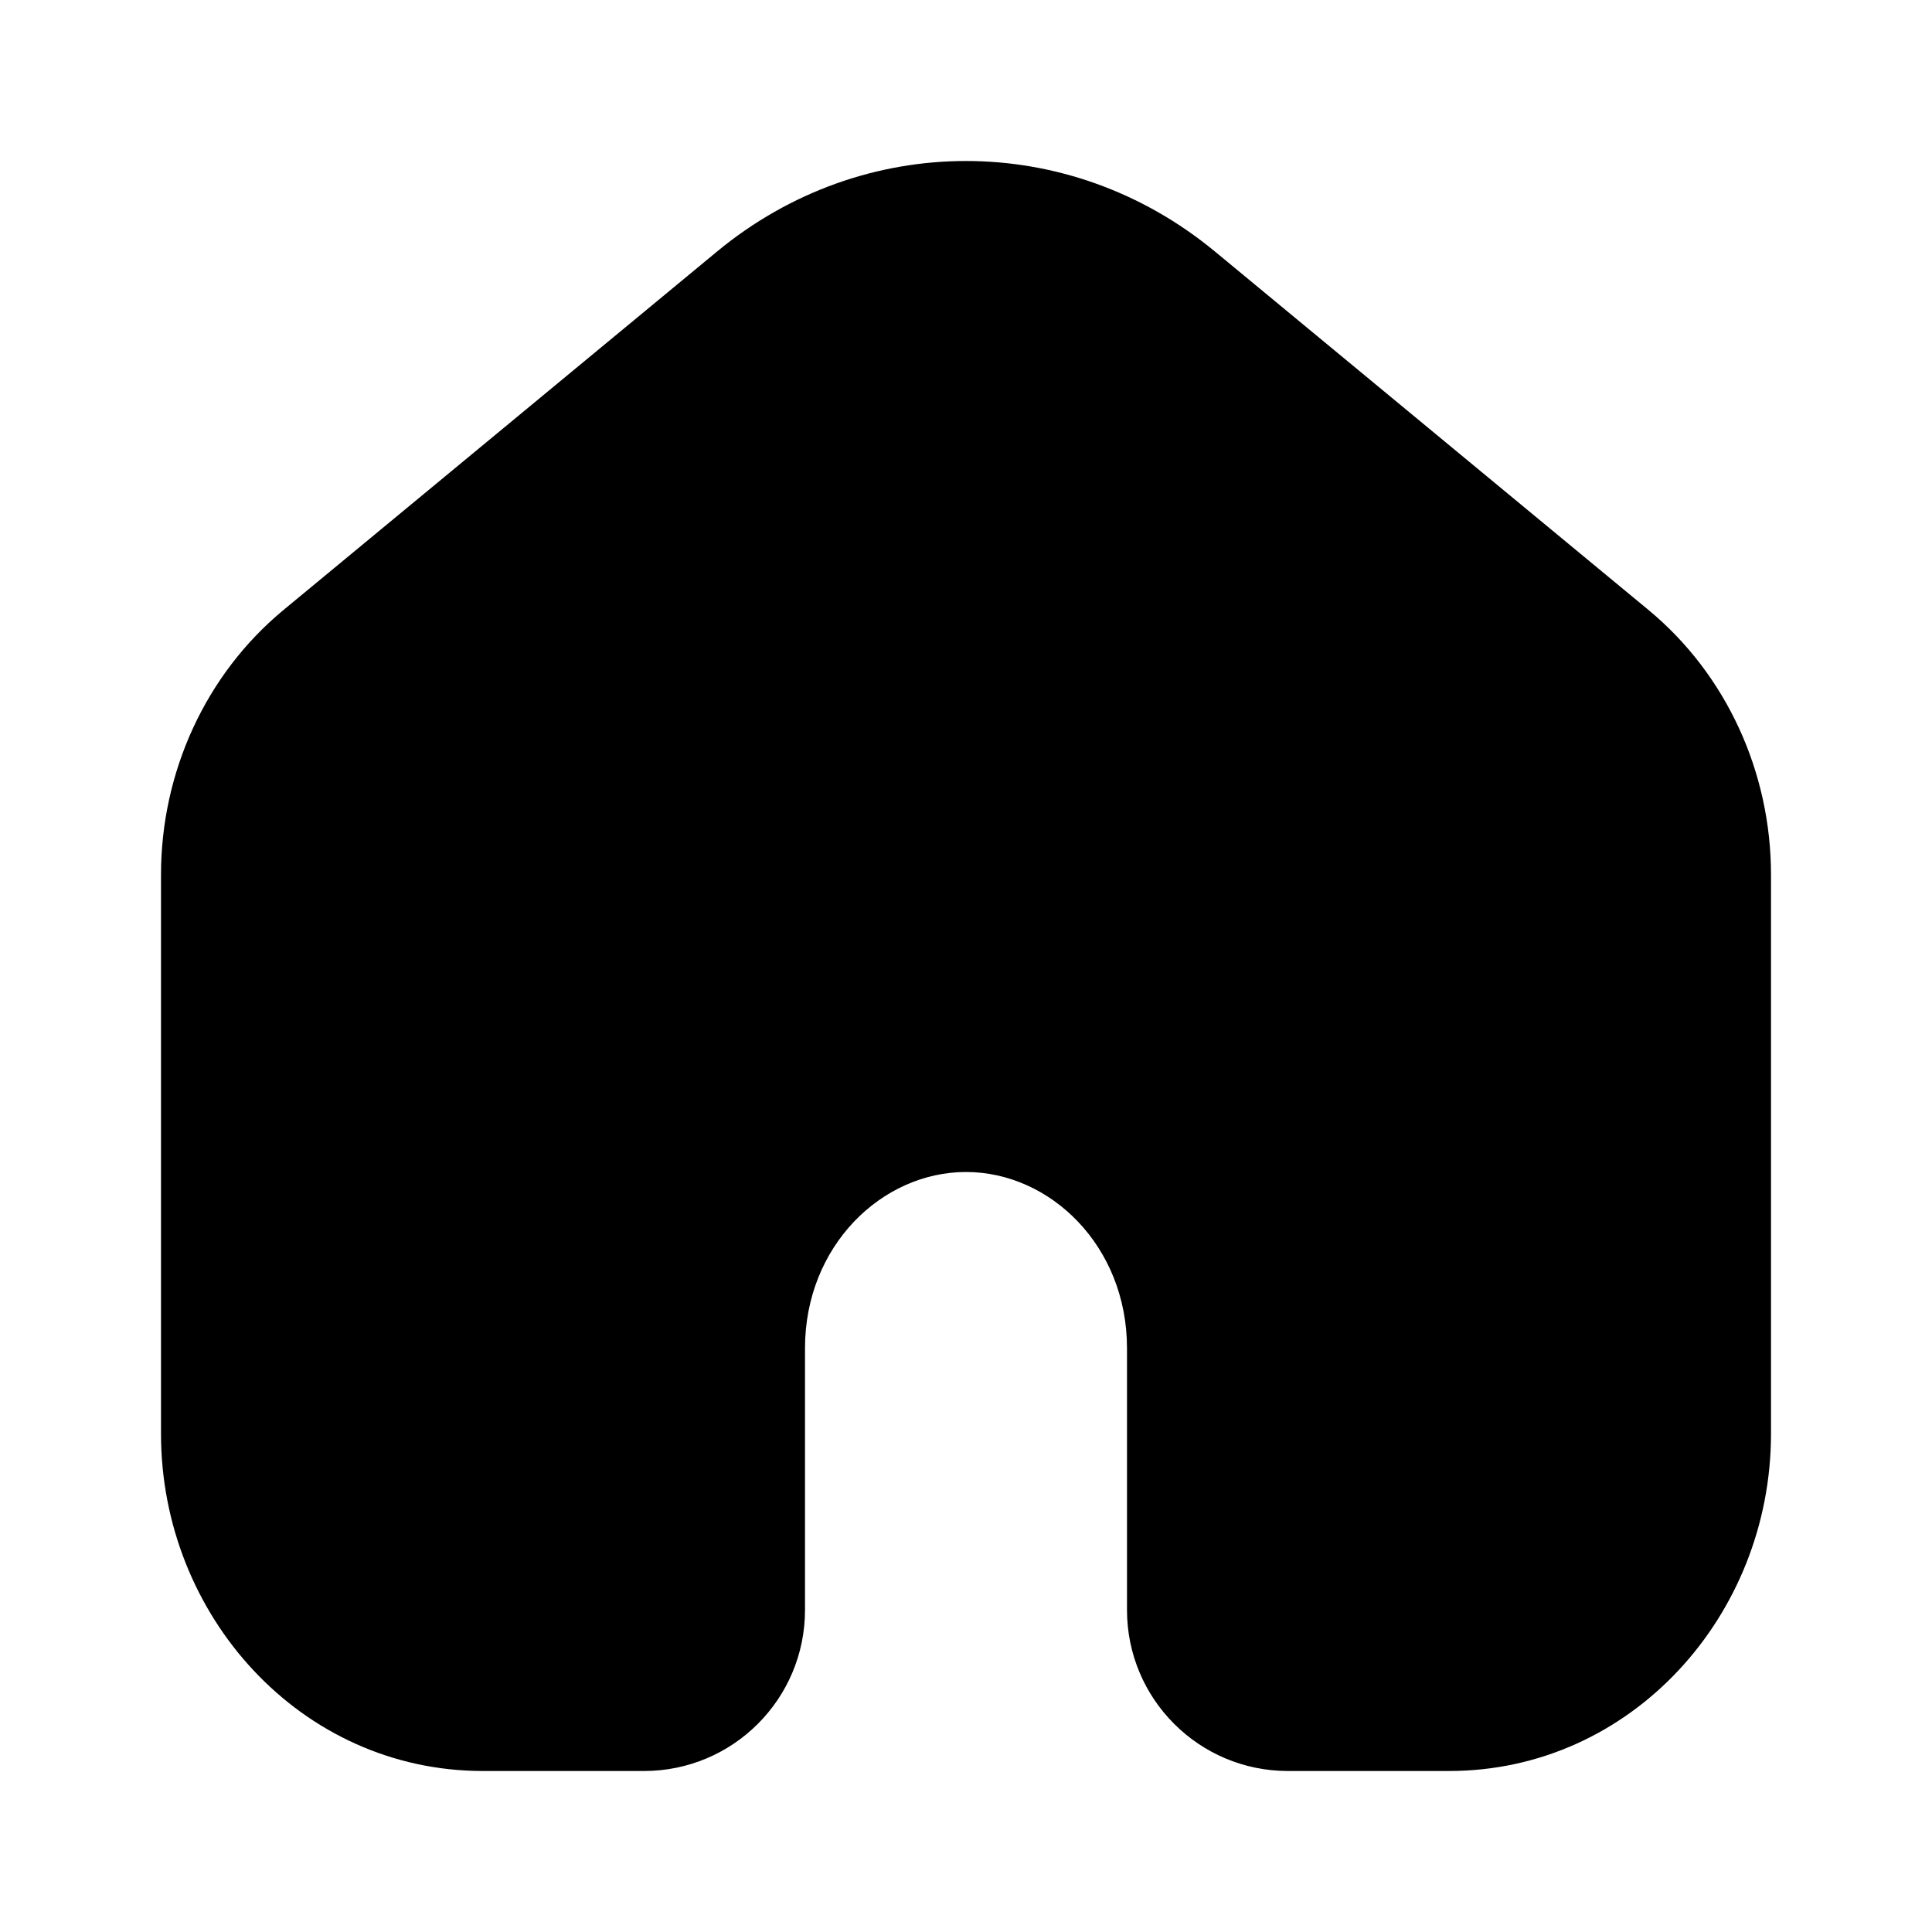
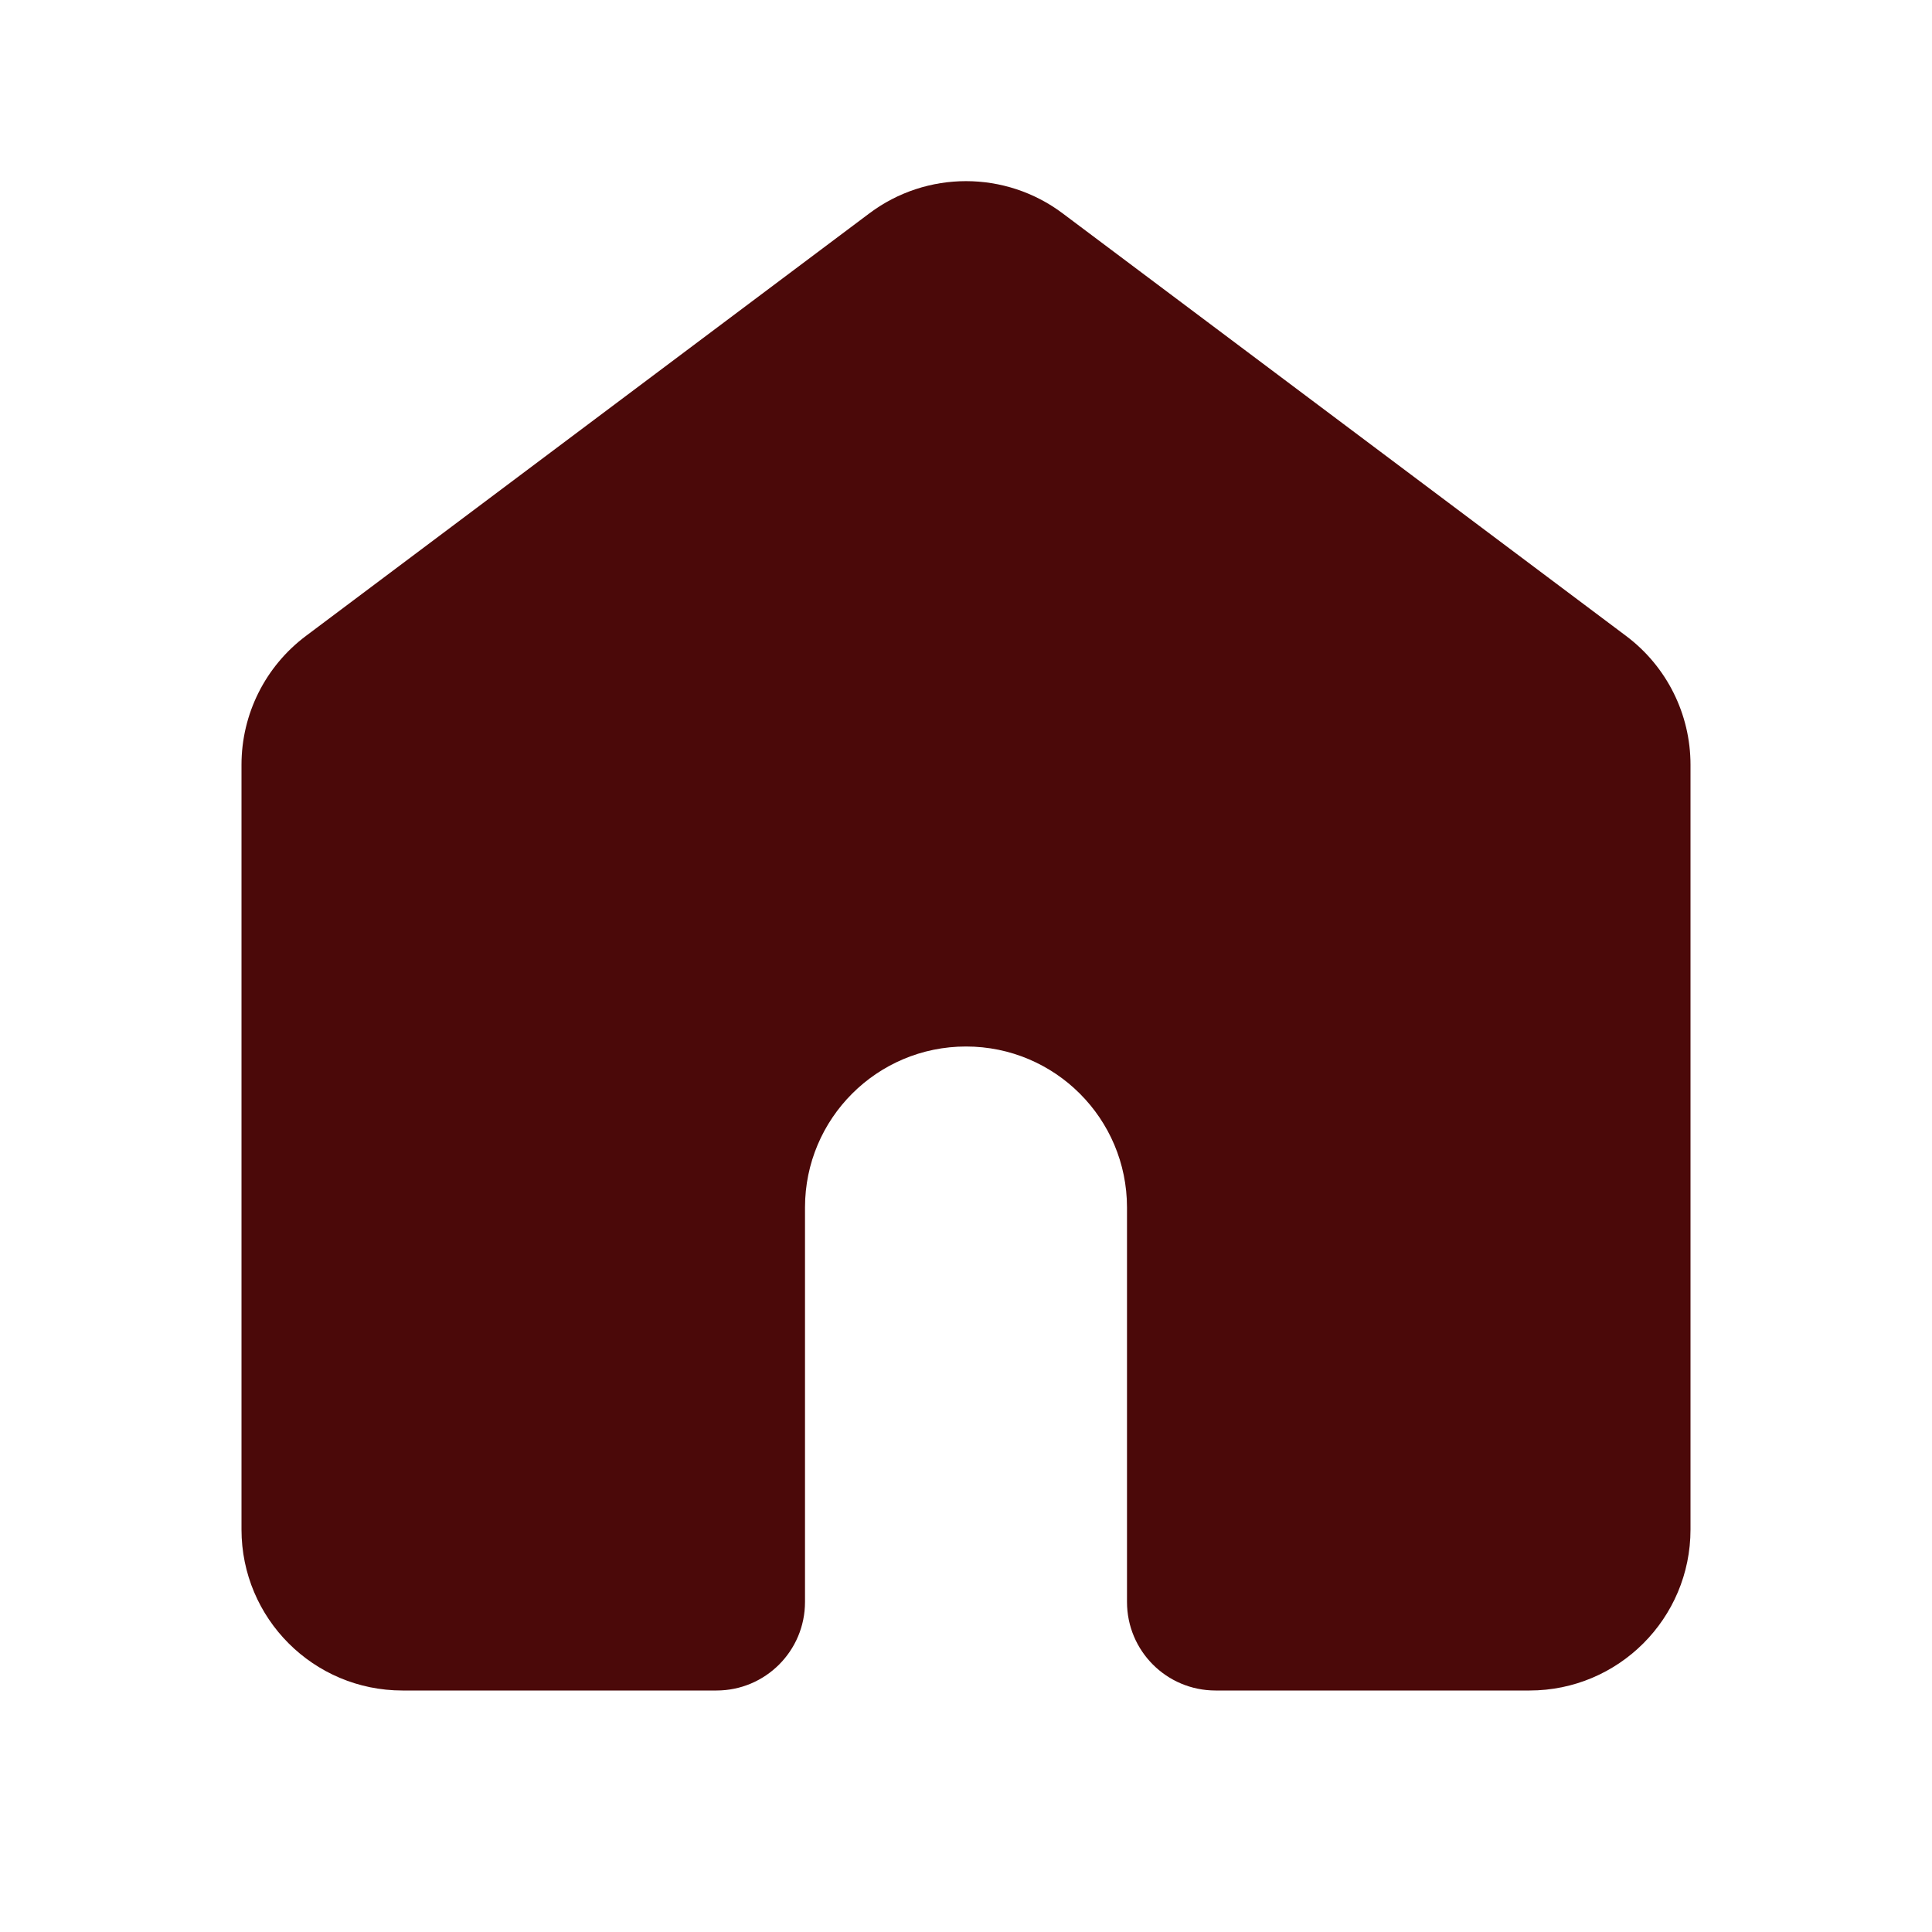
<svg xmlns="http://www.w3.org/2000/svg" fill="none" version="1.1" width="24" height="24" viewBox="0 0 24 24">
  <g>
    <g>
-       <g>
-         <g style="opacity:0.1;" />
-       </g>
-     </g>
-     <g>
-       <path d="M20.479,7.578C20.479,7.578,15.093,3.125,15.093,3.125C13.279,1.625,10.721,1.625,8.907,3.125C8.907,3.125,3.521,7.578,3.521,7.578C2.551,8.381,2,9.597,2,10.866C2,10.866,2,17.811,2,17.811C2,20.066,3.734,22,6,22C6,22,8,22,8,22C9.105,22,10,21.105,10,20C10,20,10,16.748,10,16.748C10,15.48,10.952,14.559,12,14.559C13.048,14.559,14,15.48,14,16.748C14,16.748,14,20,14,20C14,21.105,14.895,22,16,22C16,22,18,22,18,22C20.266,22,22,20.066,22,17.811C22,17.811,22,10.866,22,10.866C22,9.597,21.449,8.381,20.479,7.578C20.479,7.578,20.479,7.578,20.479,7.578Z" fill-rule="evenodd" fill="#000000" fill-opacity="1" />
+       <path d="M13.2,2.65C12.489,2.117,11.511,2.117,10.8,2.65C10.8,2.65,3.8,7.9,3.8,7.9C3.296,8.278,3,8.87,3,9.5C3,9.5,3,19,3,19C3,20.105,3.895,21,5,21C5,21,8.9,21,8.9,21C9.508,21,10,20.508,10,19.9C10,19.9,10,15,10,15C10,13.895,10.895,13,12,13C13.105,13,14,13.895,14,15C14,15,14,19.9,14,19.9C14,20.508,14.492,21,15.1,21C15.1,21,19,21,19,21C20.105,21,21,20.105,21,19C21,19,21,9.5,21,9.5C21,8.87,20.704,8.278,20.2,7.9C20.2,7.9,13.2,2.65,13.2,2.65C13.2,2.65,13.2,2.65,13.2,2.65Z" fill="#4B0909" fill-opacity="1" />
    </g>
  </g>
</svg>
